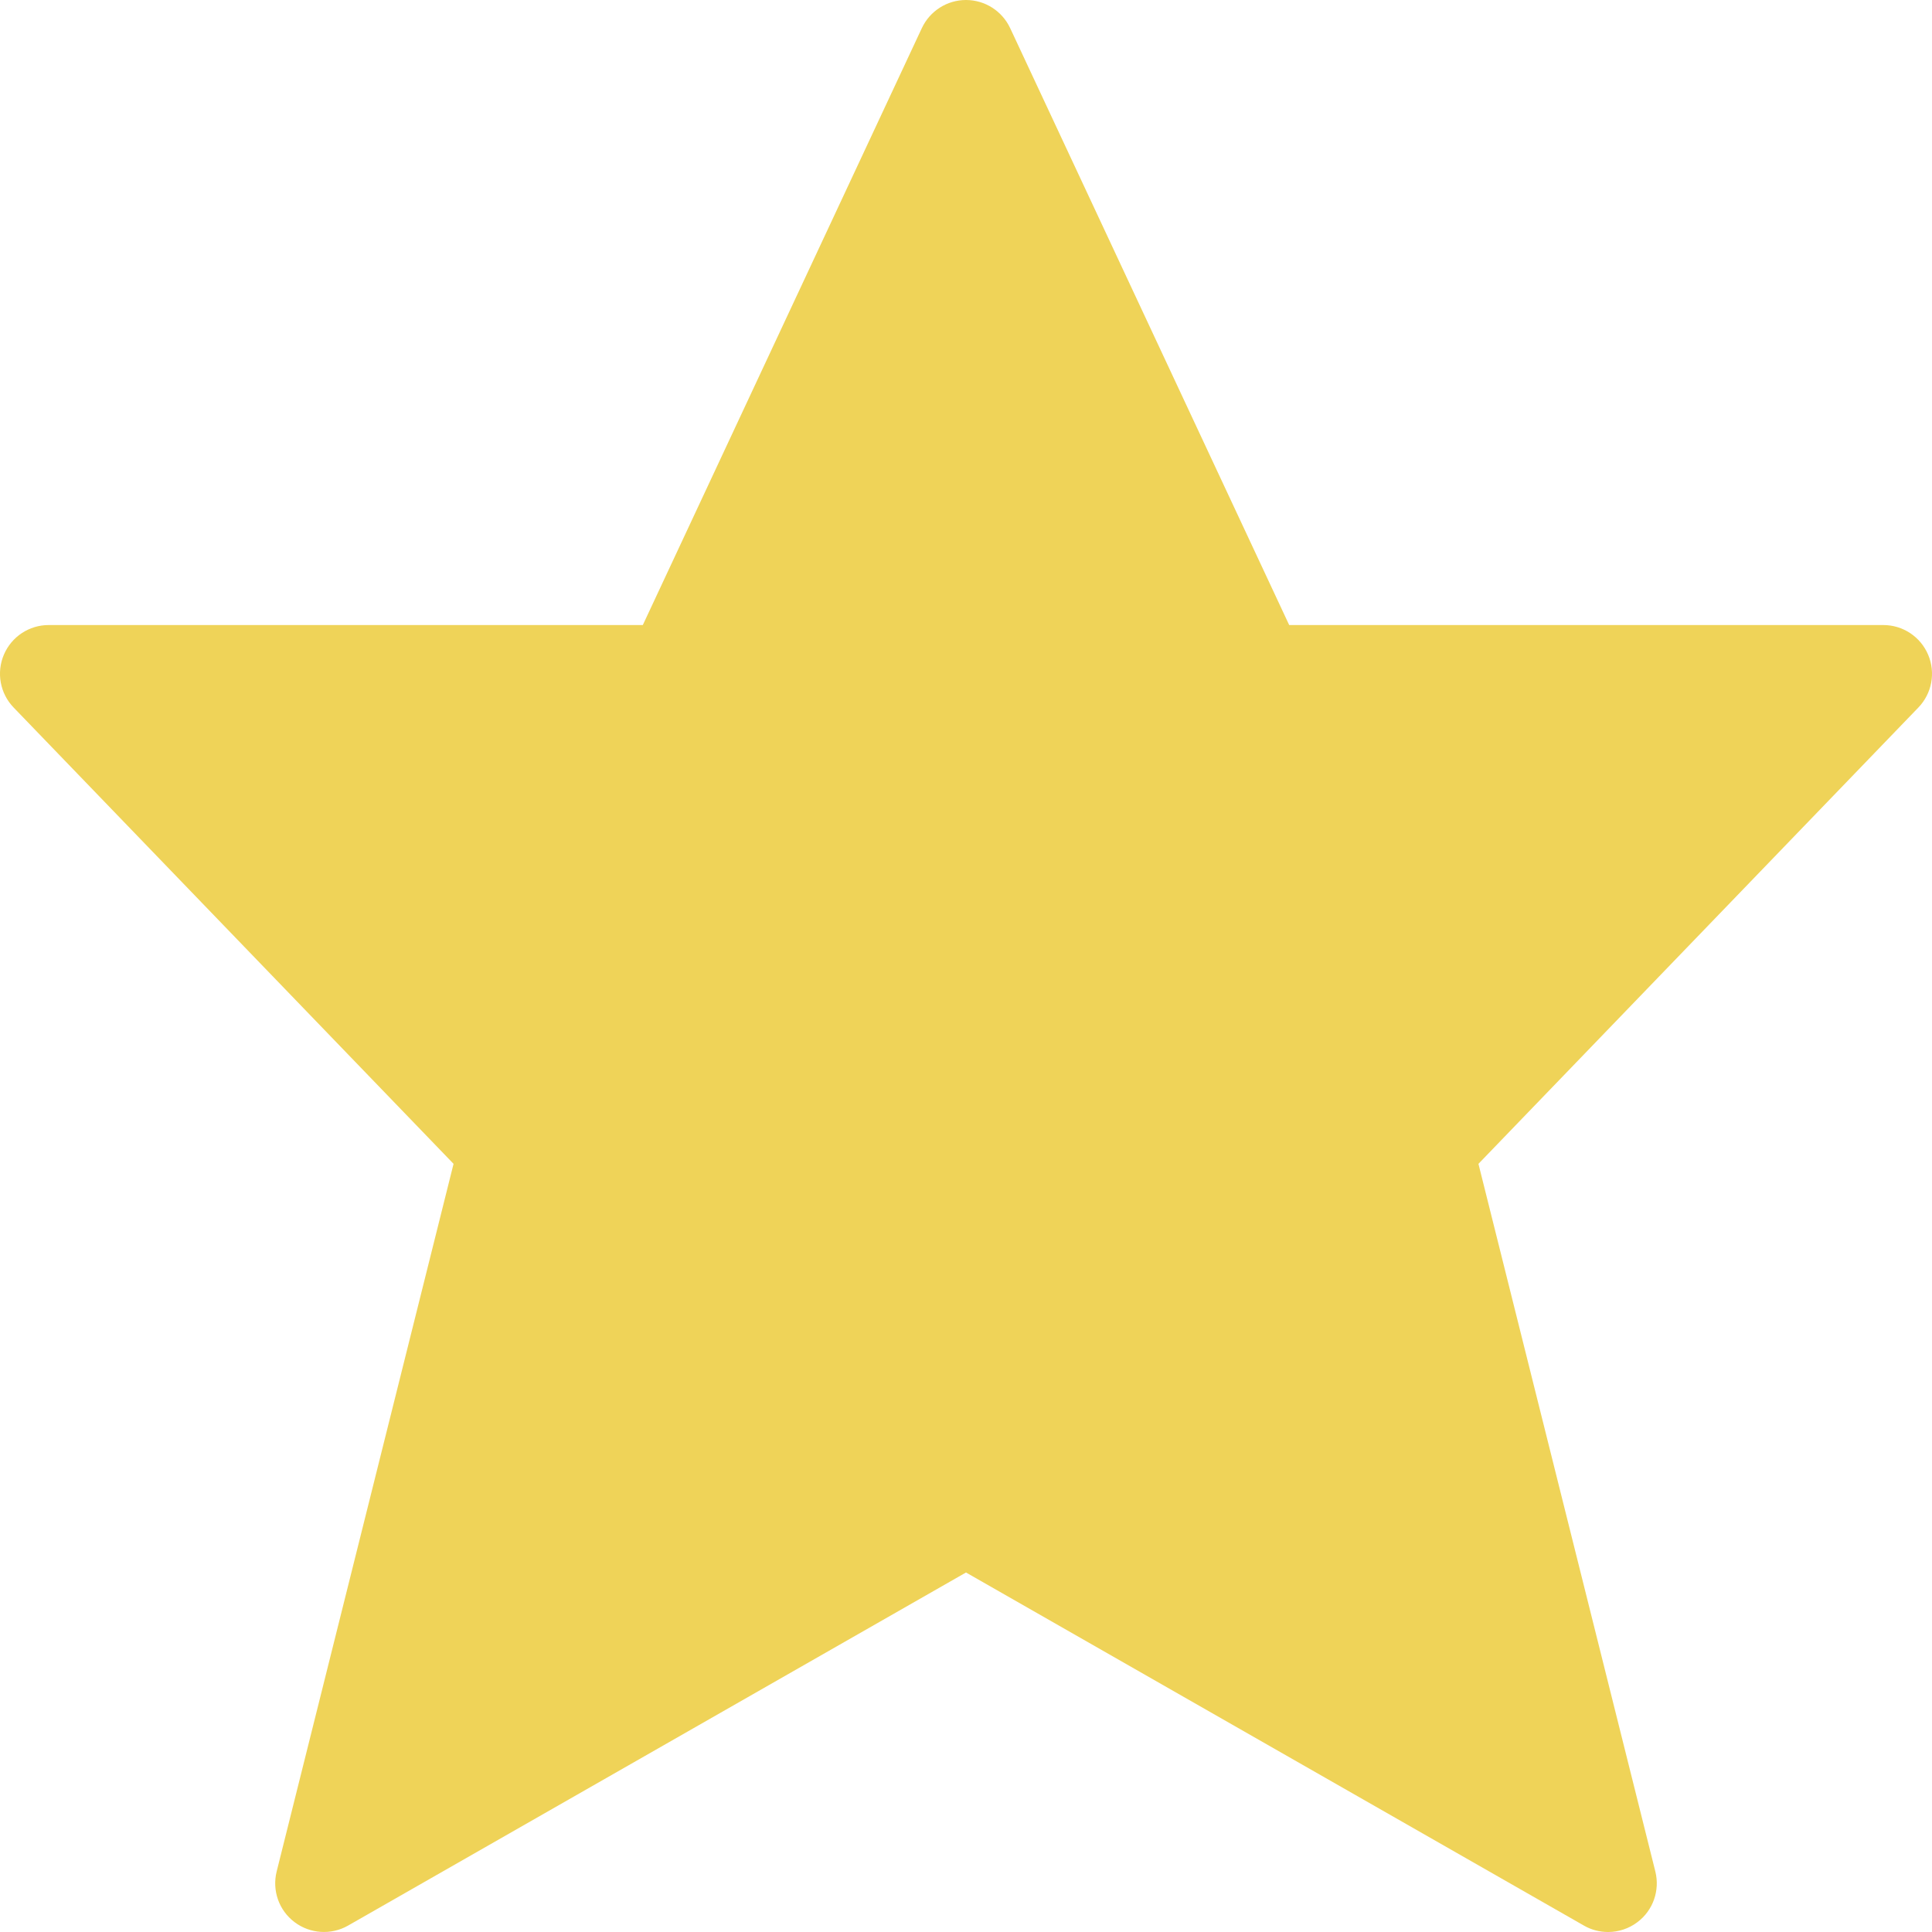
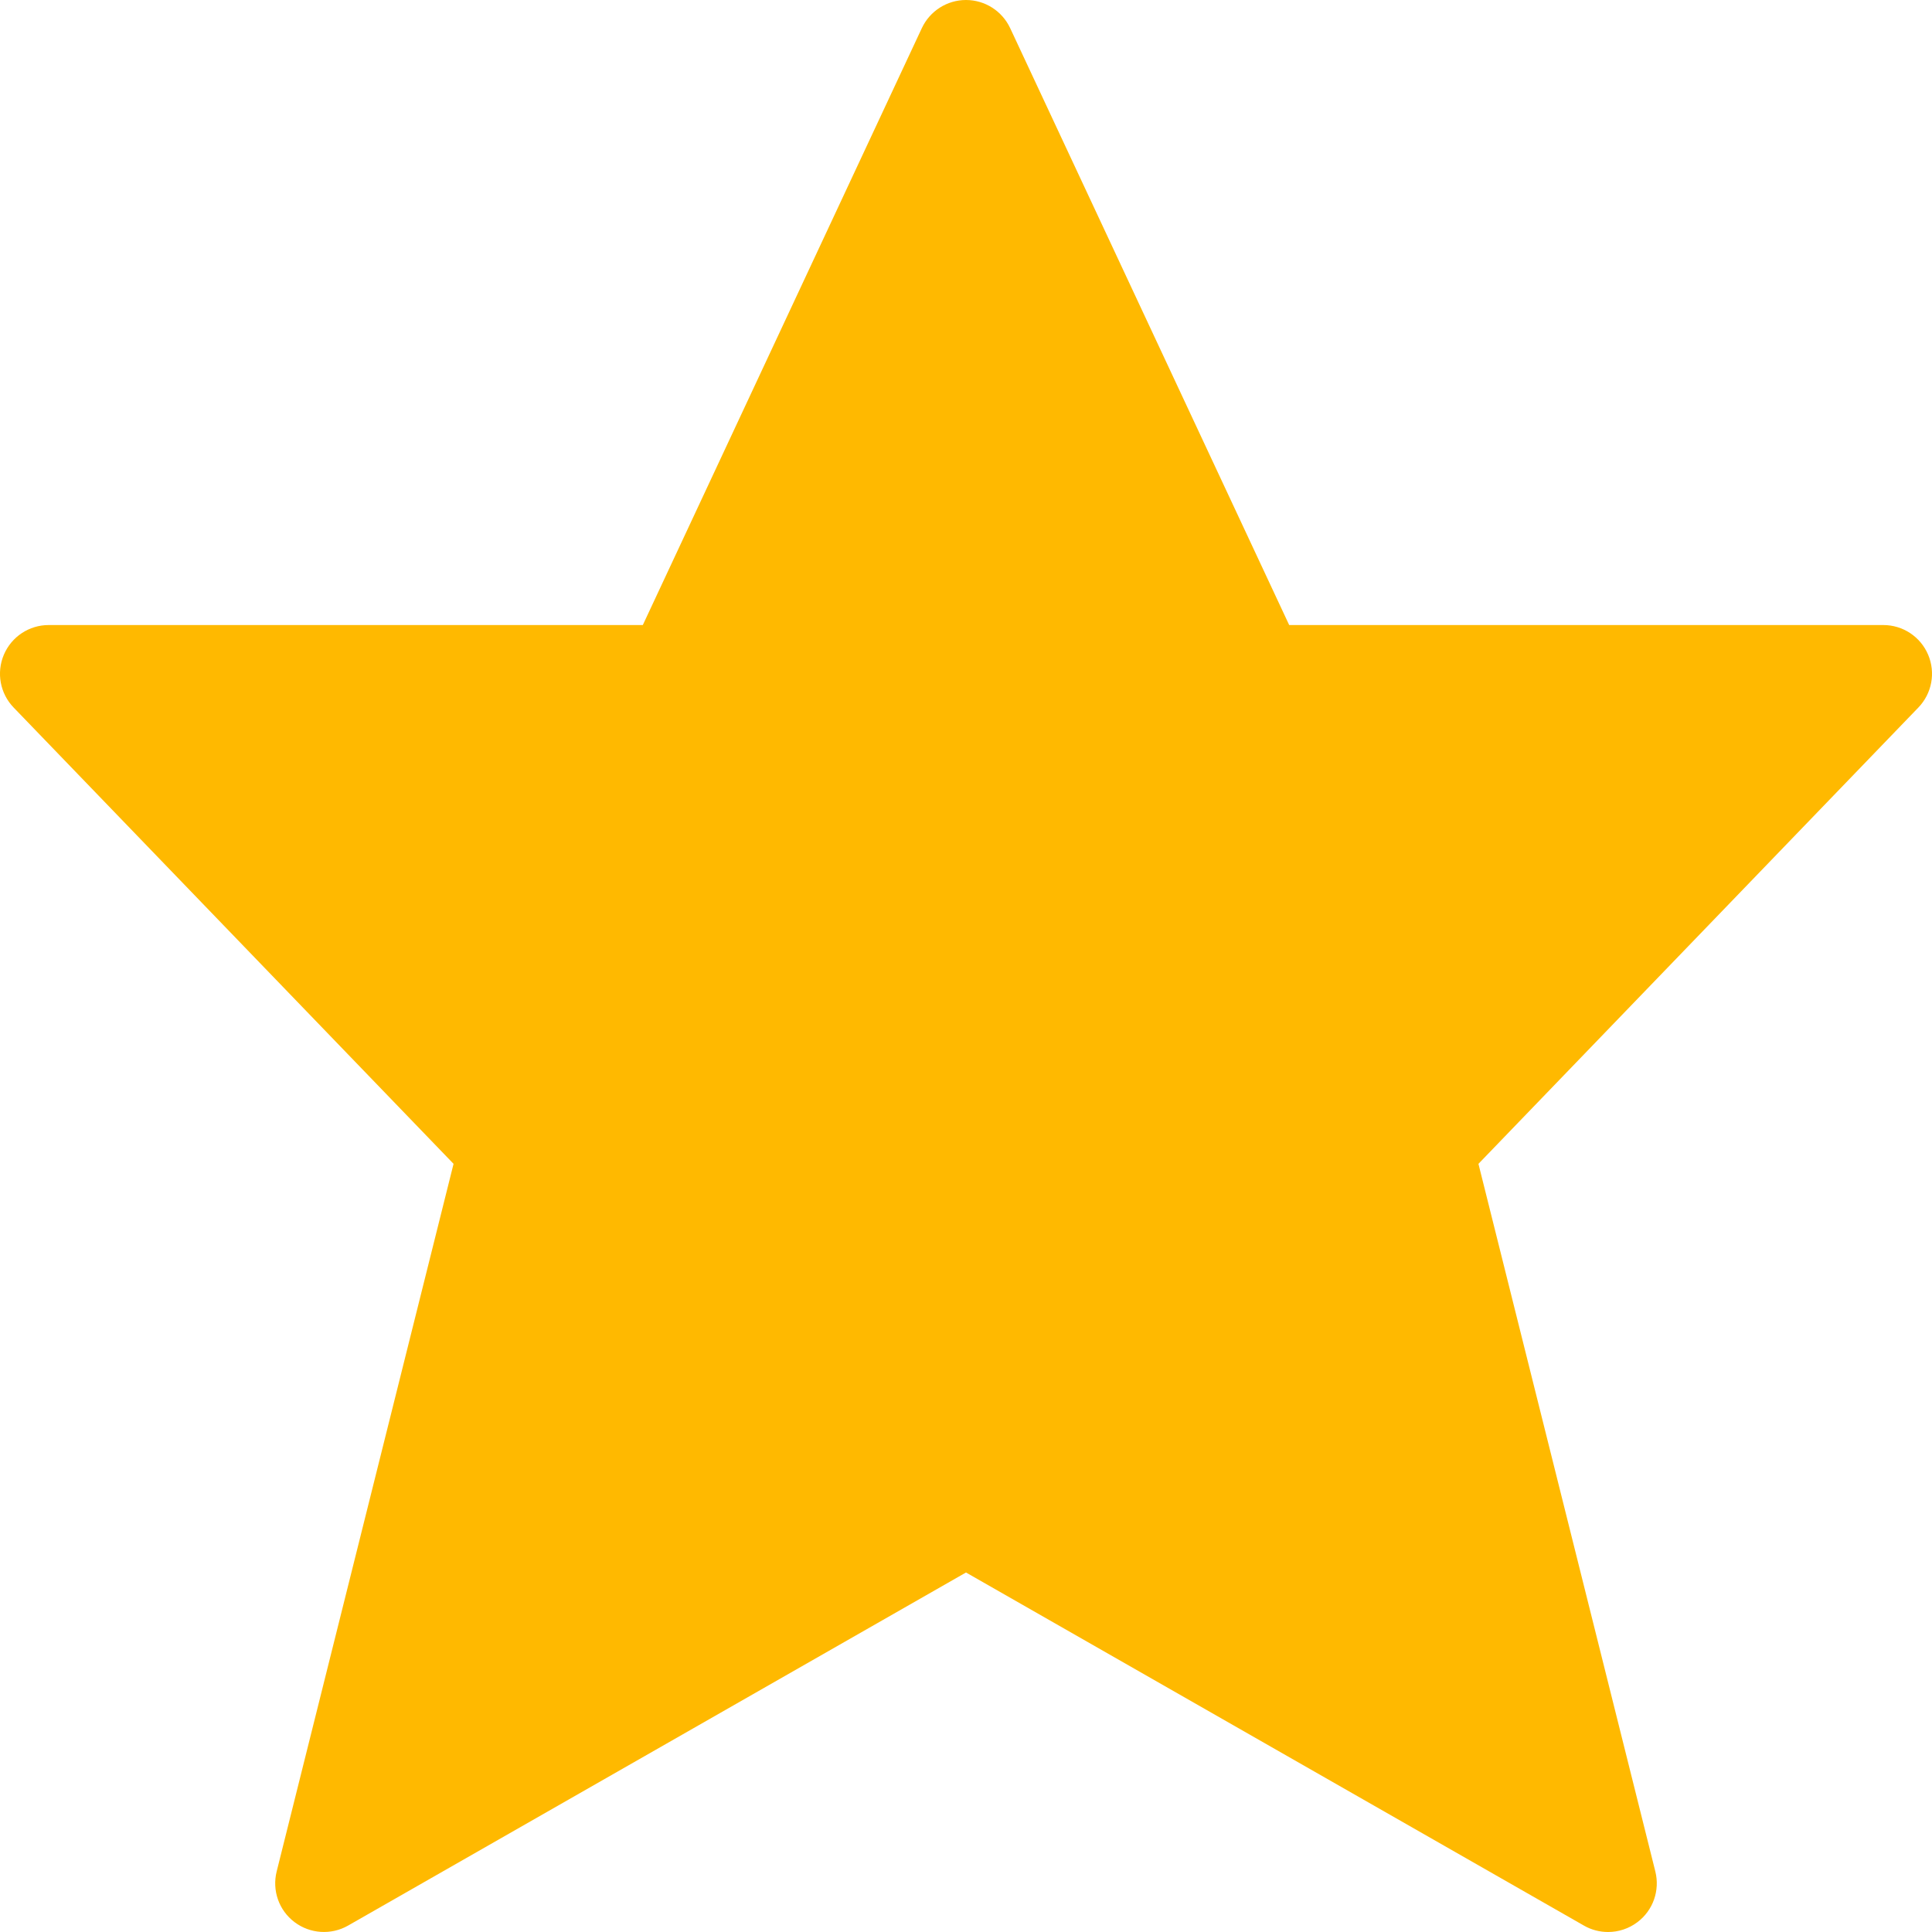
- <svg xmlns="http://www.w3.org/2000/svg" width="25" height="25" viewBox="0 0 25 25">
-   <path fill="#EFD358" d="M24.95,8.472 C24.851,8.239 24.623,8.088 24.37,8.088 L16.682,8.088 L13.071,0.363 C12.967,0.142 12.745,0 12.5,0 C12.255,0 12.033,0.142 11.929,0.363 L8.318,8.088 L0.63,8.088 C0.377,8.088 0.149,8.239 0.05,8.472 C-0.049,8.705 0.001,8.974 0.177,9.156 L5.869,15.06 L3.58,24.217 C3.519,24.462 3.609,24.72 3.811,24.872 C4.012,25.024 4.285,25.042 4.504,24.917 L12.5,20.348 L20.496,24.917 C20.593,24.973 20.701,25 20.809,25 C20.943,25 21.077,24.957 21.189,24.872 C21.391,24.72 21.481,24.462 21.42,24.217 L19.131,15.06 L24.823,9.156 C24.999,8.974 25.049,8.705 24.95,8.472 Z" />
+ <svg xmlns="http://www.w3.org/2000/svg" width="25px" height="25px" viewBox="0 0 25 25" version="1.1">
+   <g id="copay-assets" stroke="none" stroke-width="1" fill="none" fill-rule="evenodd">
+     <g id="src/assets/img" transform="translate(-361, -399)" fill="#FFB900" fill-rule="nonzero">
+       <g id="icon-star-review" transform="translate(361, 399)">
+         <path d="M24.95,8.472 C24.851,8.239 24.623,8.088 24.37,8.088 L16.682,8.088 L13.071,0.363 C12.967,0.142 12.745,0 12.5,0 C12.255,0 12.033,0.142 11.929,0.363 L8.318,8.088 L0.63,8.088 C0.377,8.088 0.149,8.239 0.05,8.472 C-0.049,8.705 0.001,8.974 0.177,9.156 L5.869,15.06 L3.58,24.217 C3.519,24.462 3.609,24.72 3.811,24.872 C4.012,25.024 4.285,25.042 4.504,24.917 L12.5,20.348 L20.496,24.917 C20.593,24.973 20.701,25 20.809,25 C20.943,25 21.077,24.957 21.189,24.872 C21.391,24.72 21.481,24.462 21.42,24.217 L19.131,15.06 L24.823,9.156 C24.999,8.974 25.049,8.705 24.95,8.472 Z" id="Path" />
+       </g>
+     </g>
+   </g>
</svg>
